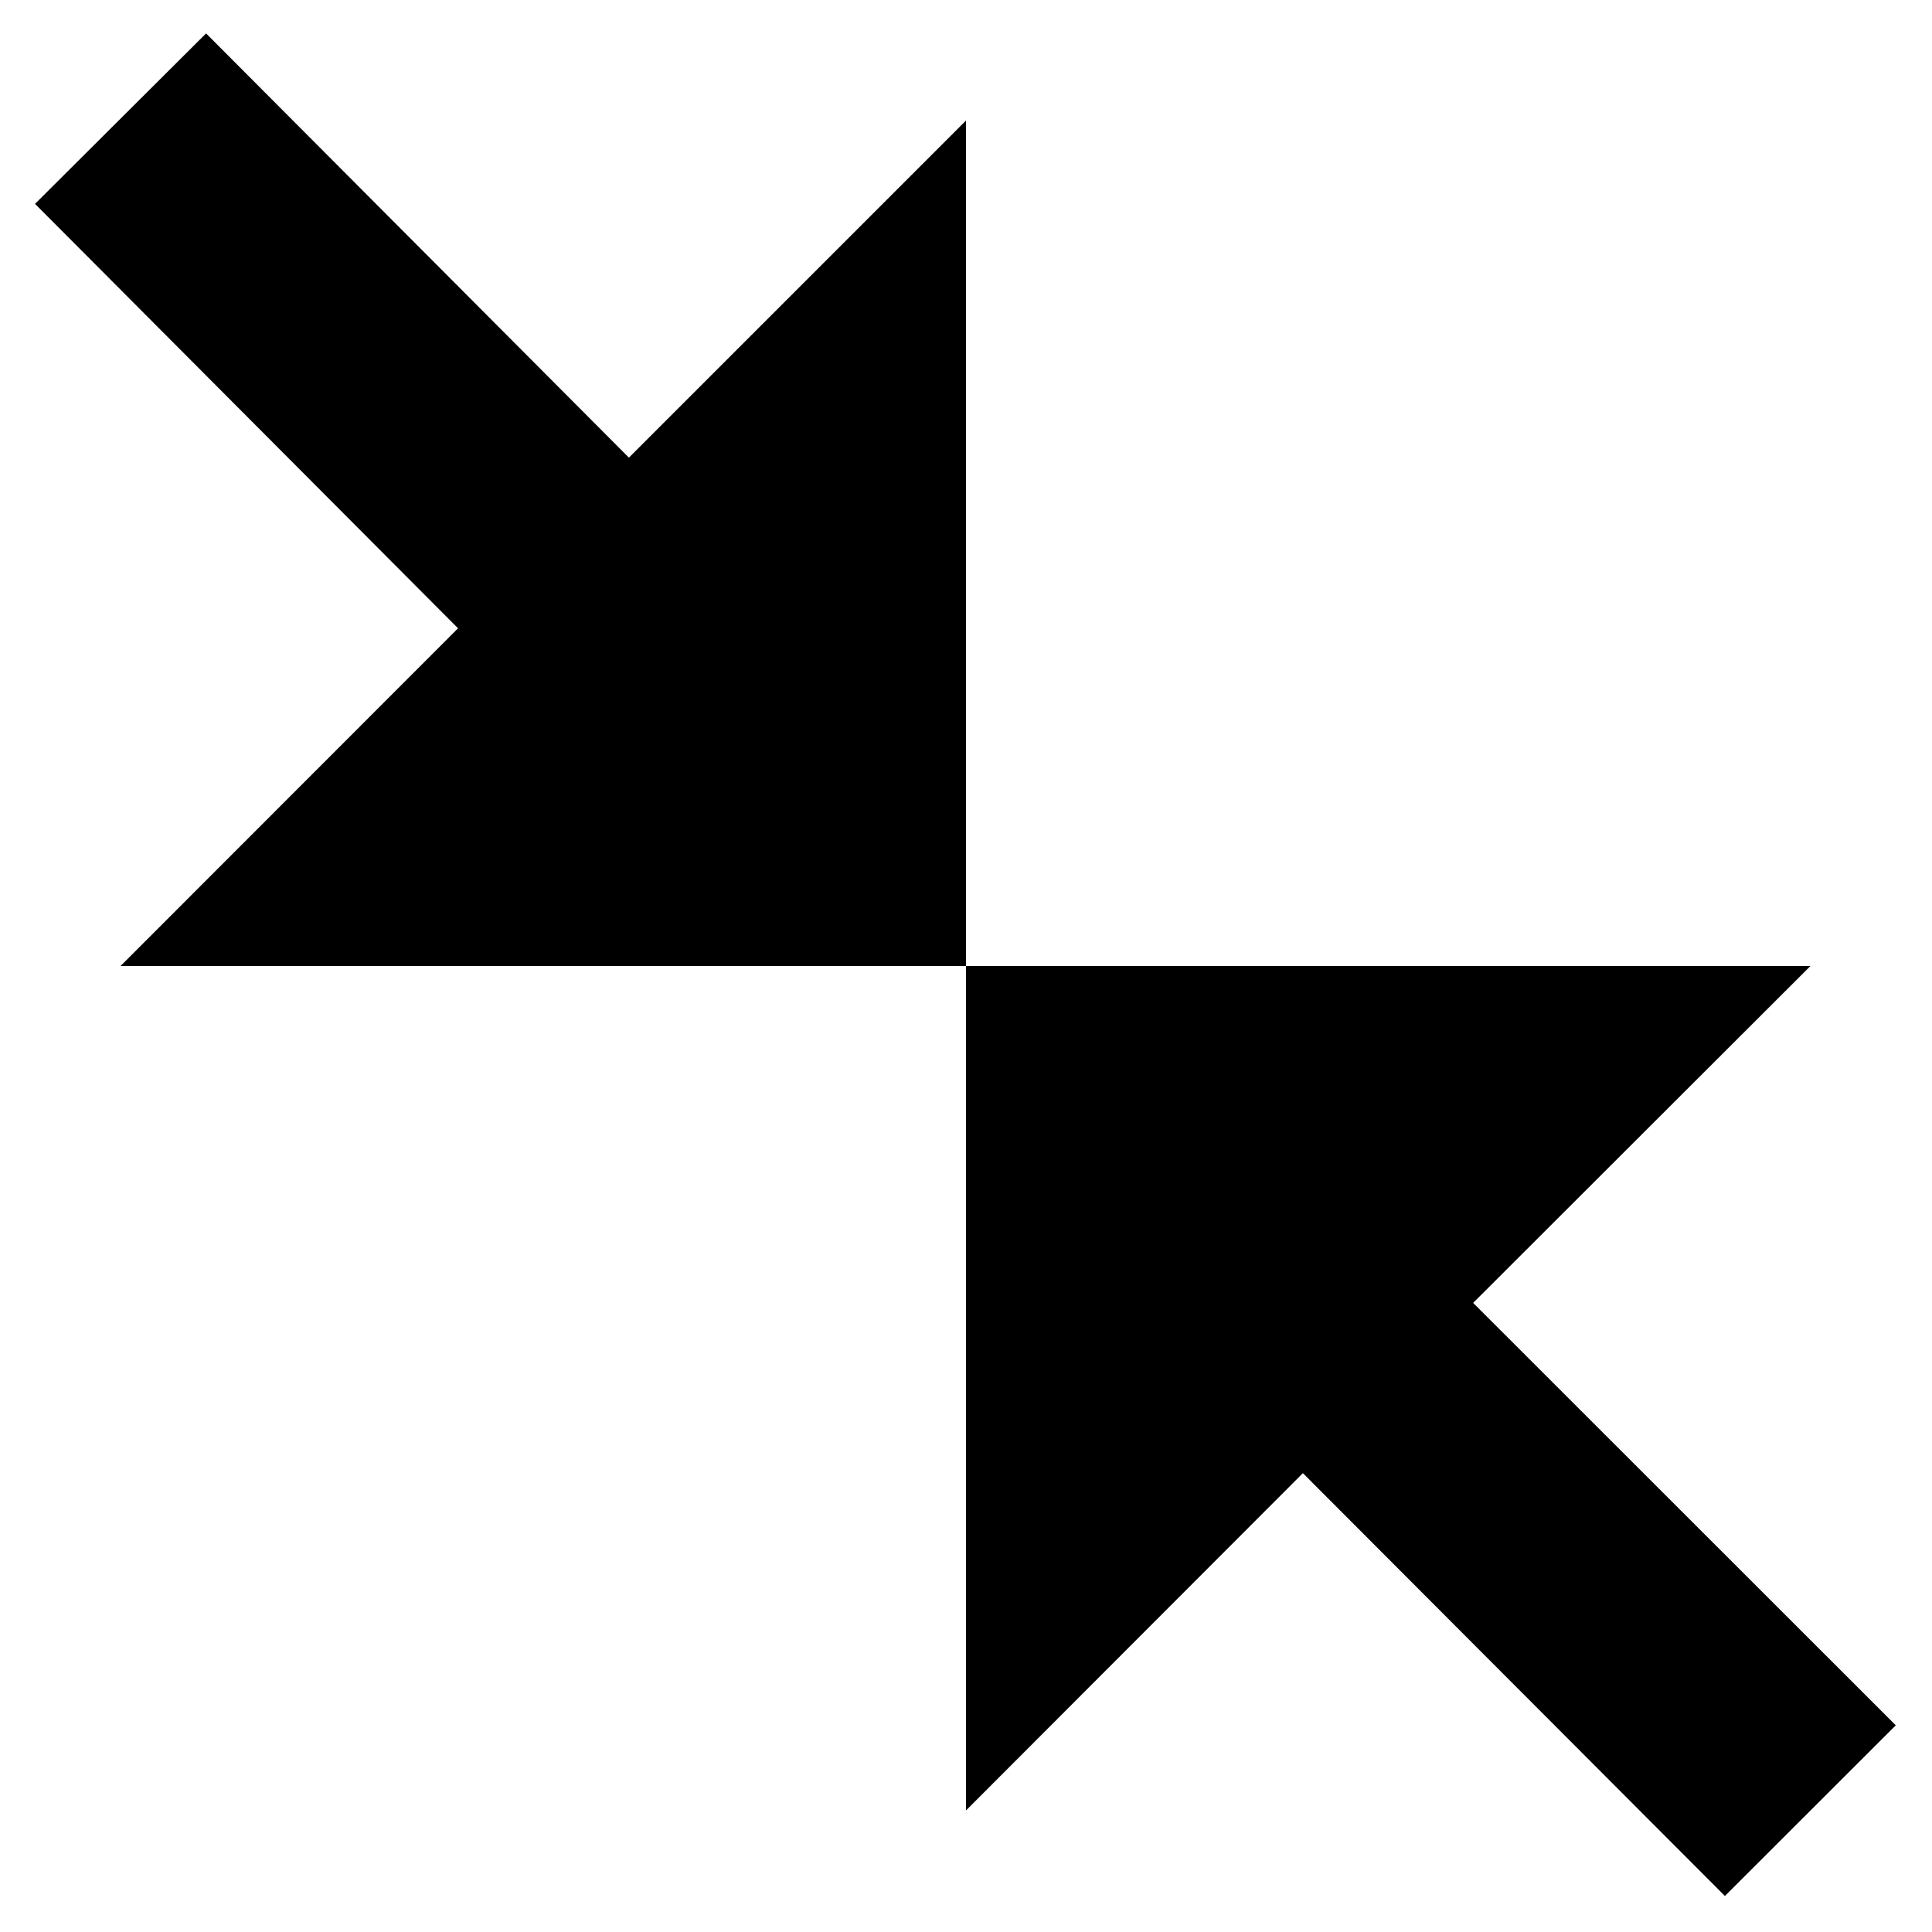
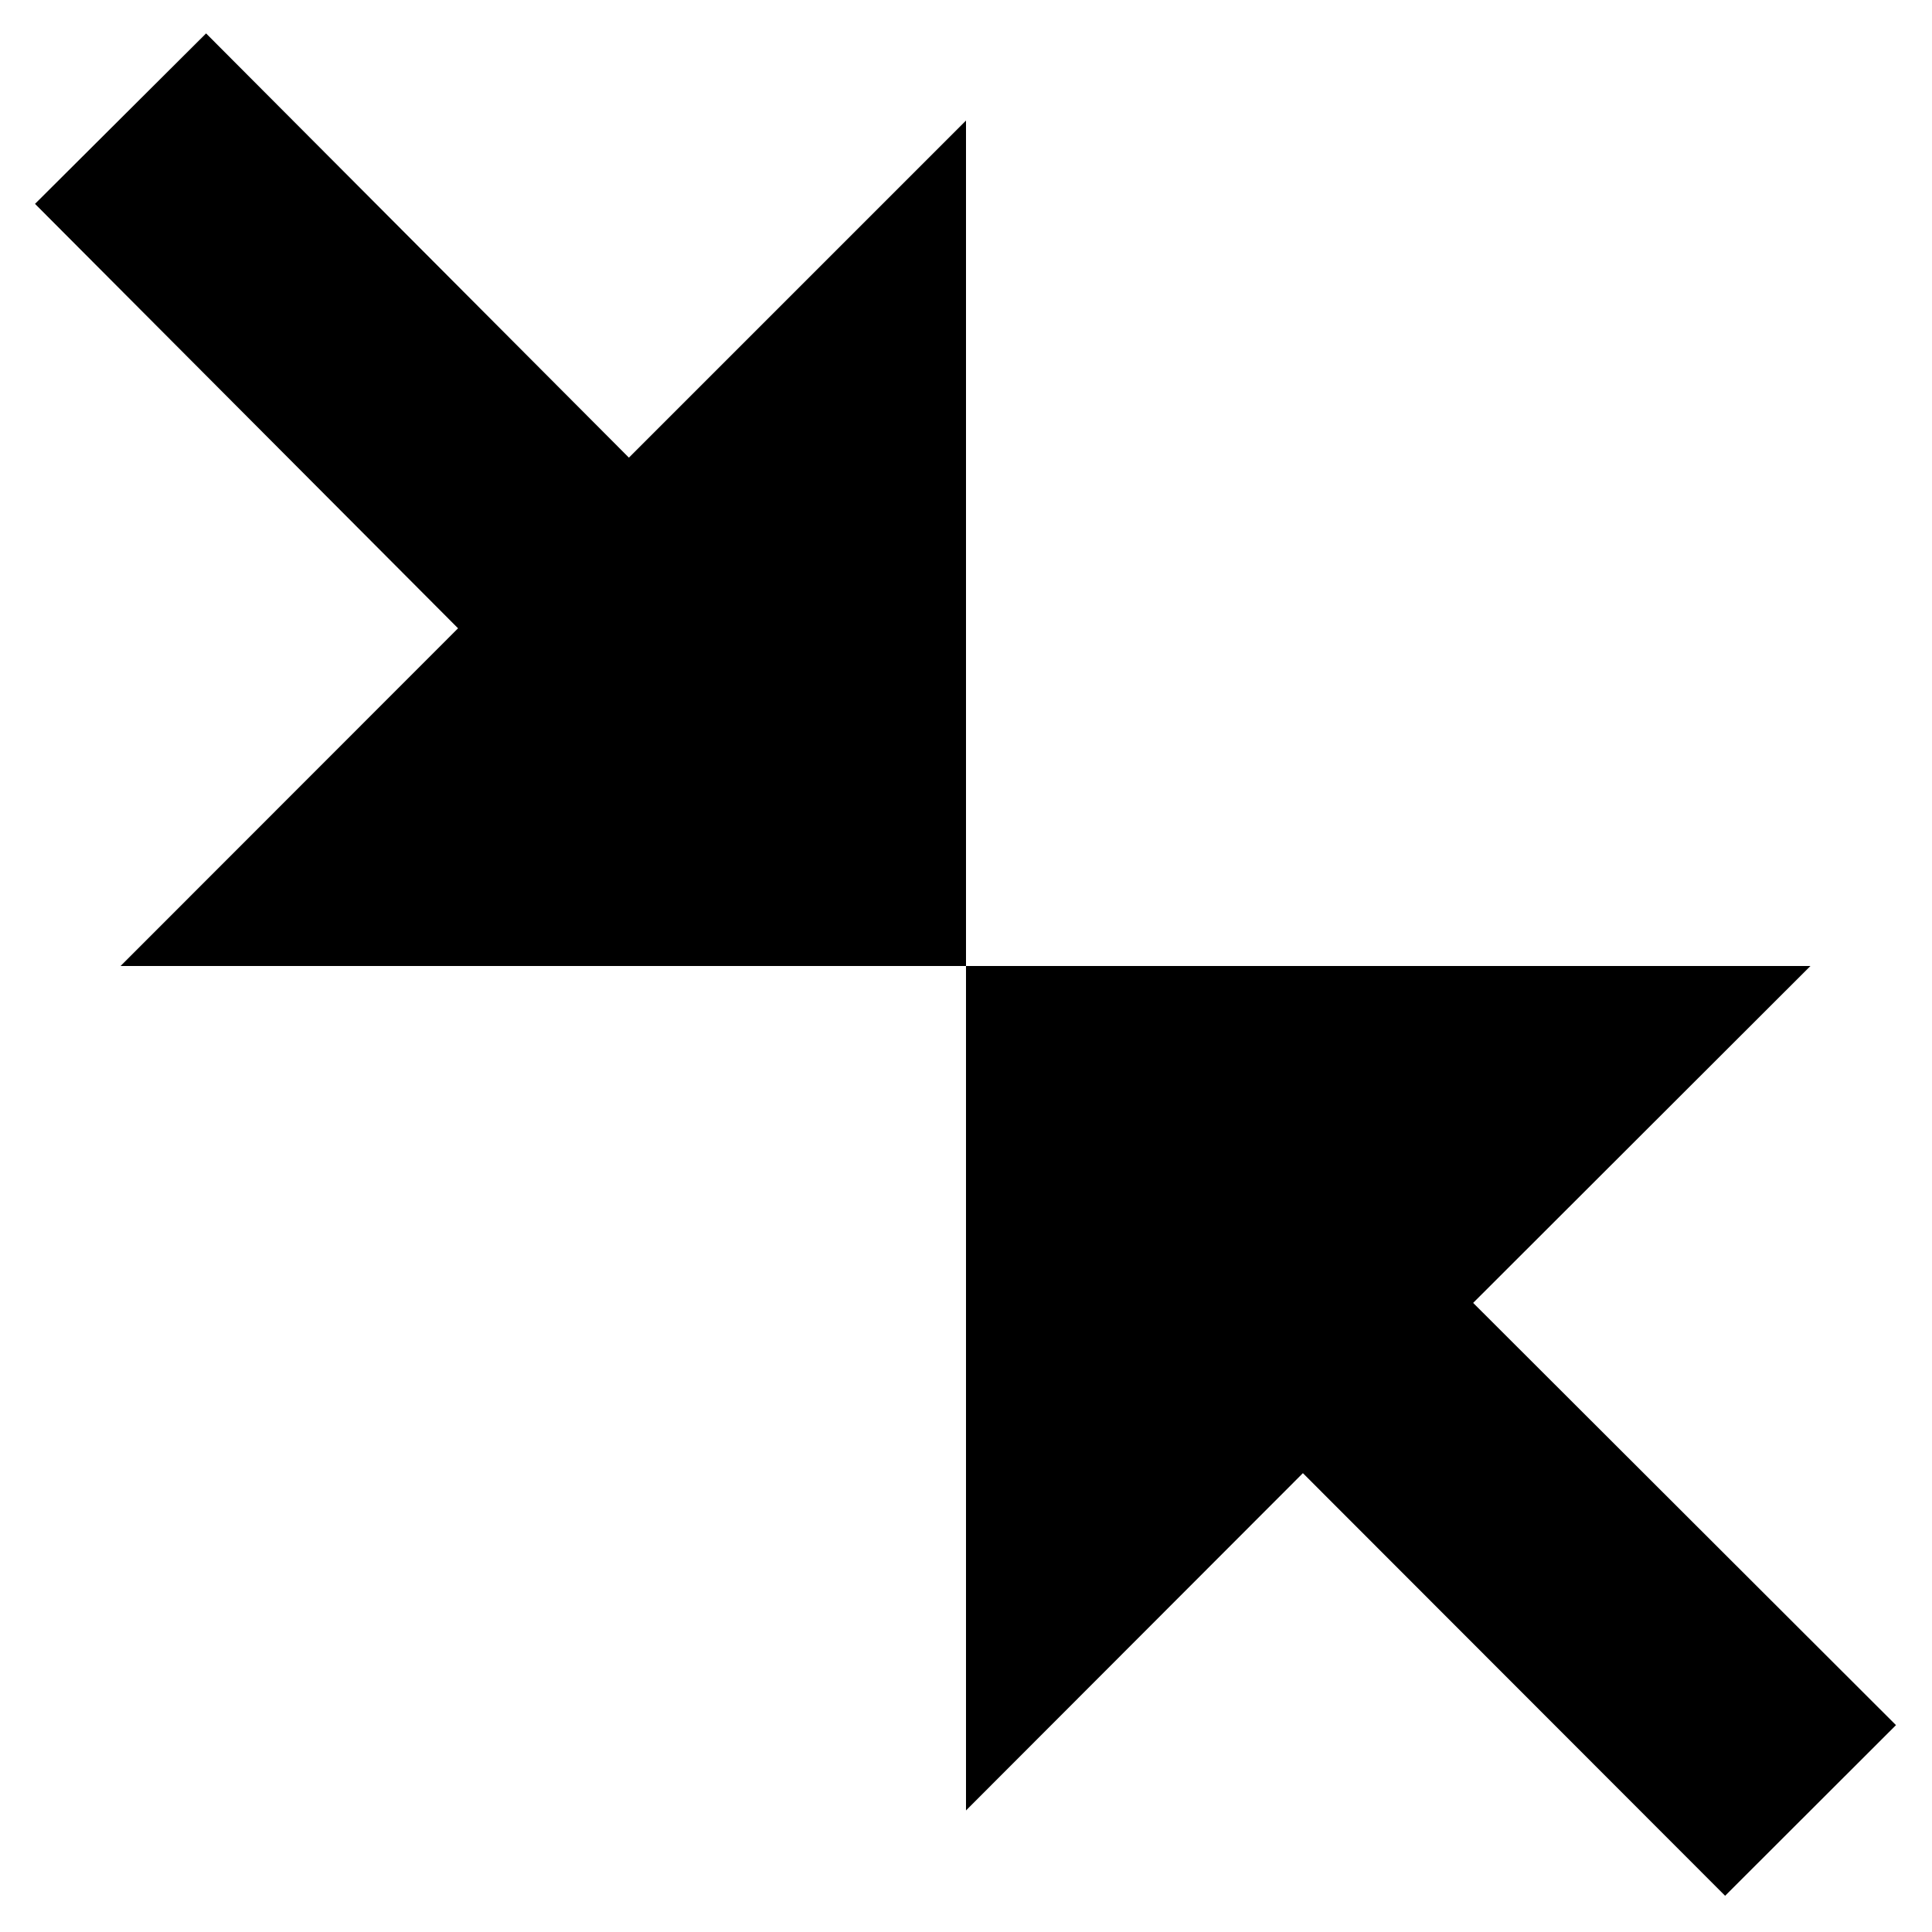
<svg xmlns="http://www.w3.org/2000/svg" version="1.1" x="0px" y="0px" viewBox="0 0 960 960" enable-background="new 0 0 960 960" xml:space="preserve">
+   <g id="row-6">
+ </g>
  <g id="row-5">
</g>
  <g id="row-4">
    <g id="markdown">
	</g>
    <g id="mail_x5F_straight">
	</g>
    <g id="info">
	</g>
    <g id="folder">
	</g>
    <g id="read-mail">
	</g>
    <g id="person">
	</g>
    <g id="eye">
	</g>
    <g id="clear">
	</g>
    <g id="arrow-right-rod">
	</g>
    <g id="contract">
-       <polygon points="480,59.9 480,480 59.9,480 227.6,312.2 17.4,101.3 102.4,16.6 312.5,227.4   " />
-       <polygon points="732,647.4 942,857.3 857.1,942.1 647.4,732 480,899.6 480,480 899.6,480   " />
+       <path d="M480,59.9V480H59.9l167.7-167.8L17.4,101.3l85-84.7l210.1,210.8L480,59.9z M899.6,480H480v419.6L647.4,732l209.8,210    l84.9-84.8L732,647.4L899.6,480z" />
    </g>
    <g id="expand">
	</g>
    <g id="speaker-off">
	</g>
    <g id="speaker-on">
	</g>
    <g id="pause">
	</g>
    <g id="play">
	</g>
  </g>
  <g id="row-3">
    <g id="circle-arrow">
	</g>
    <g id="module">
	</g>
    <g id="speedometer">
	</g>
    <g id="calendar">
	</g>
    <g id="data">
	</g>
    <g id="code-file">
	</g>
    <g id="gear">
	</g>
    <g id="tint">
	</g>
    <g id="dribbble">
	</g>
    <g id="globe">
	</g>
    <g id="github">
	</g>
    <g id="facebook">
	</g>
    <g id="twitter">
	</g>
    <g id="skype">
	</g>
    <g id="phone">
	</g>
    <g id="mail">
	</g>
  </g>
  <g id="row-2">
    <g id="liferay-logo-2">
	</g>
    <g id="menu-content">
	</g>
    <g id="streams">
	</g>
    <g id="balloon-topic">
	</g>
    <g id="groups">
	</g>
    <g id="persons">
	</g>
    <g id="house">
	</g>
    <g id="liferay-logo">
	</g>
    <g id="heart-full">
	</g>
    <g id="confirm">
	</g>
    <g id="send">
	</g>
    <g id="arrow-left-rod">
	</g>
    <g id="cancel_1_">
	</g>
    <g id="plus">
	</g>
  </g>
  <g id="row-1">
    <g id="bullhorn">
	</g>
    <g id="link">
	</g>
    <g id="pen">
	</g>
    <g id="bell">
	</g>
    <g id="magnifier">
	</g>
    <g id="menu">
	</g>
    <g id="ellipsis">
	</g>
    <g id="balloon-comment">
	</g>
-     <g id="heart-fill">
+     <g id="heart-inline">
	</g>
    <g id="heart">
	</g>
    <g id="camera">
	</g>
    <g id="blank">
	</g>
    <g id="star">
	</g>
  </g>
  <g id="guides">
</g>
</svg>
